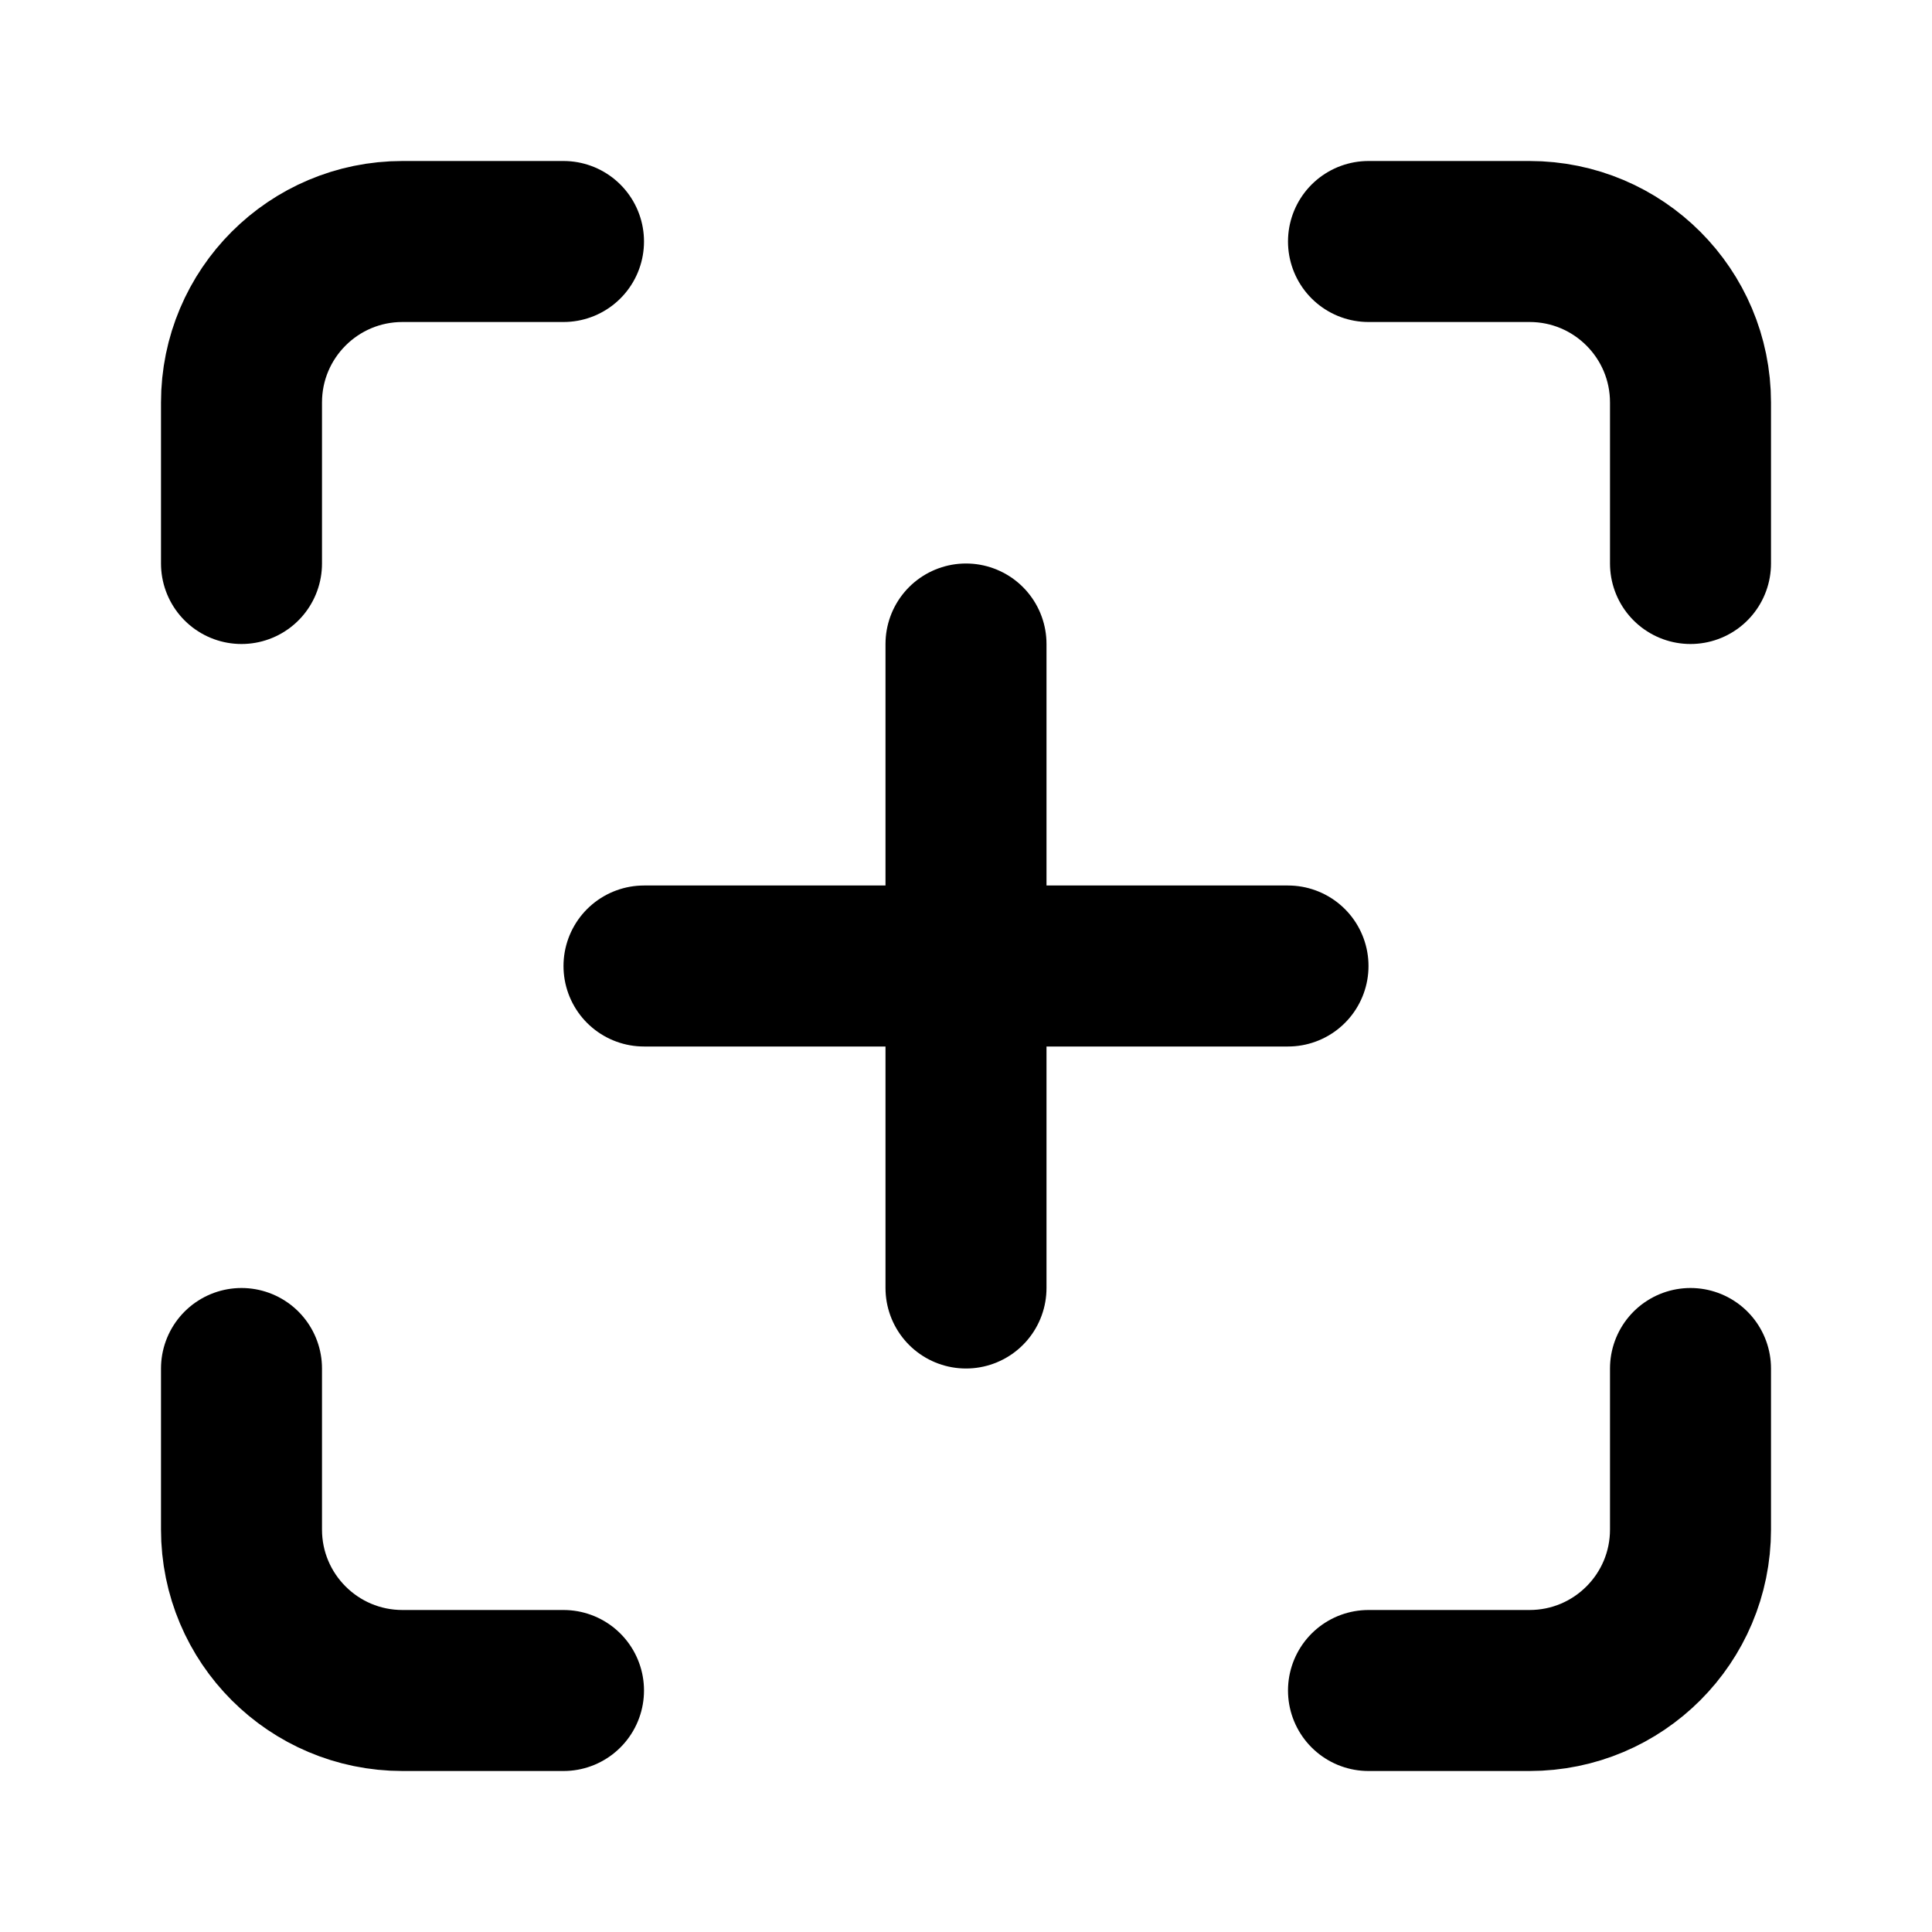
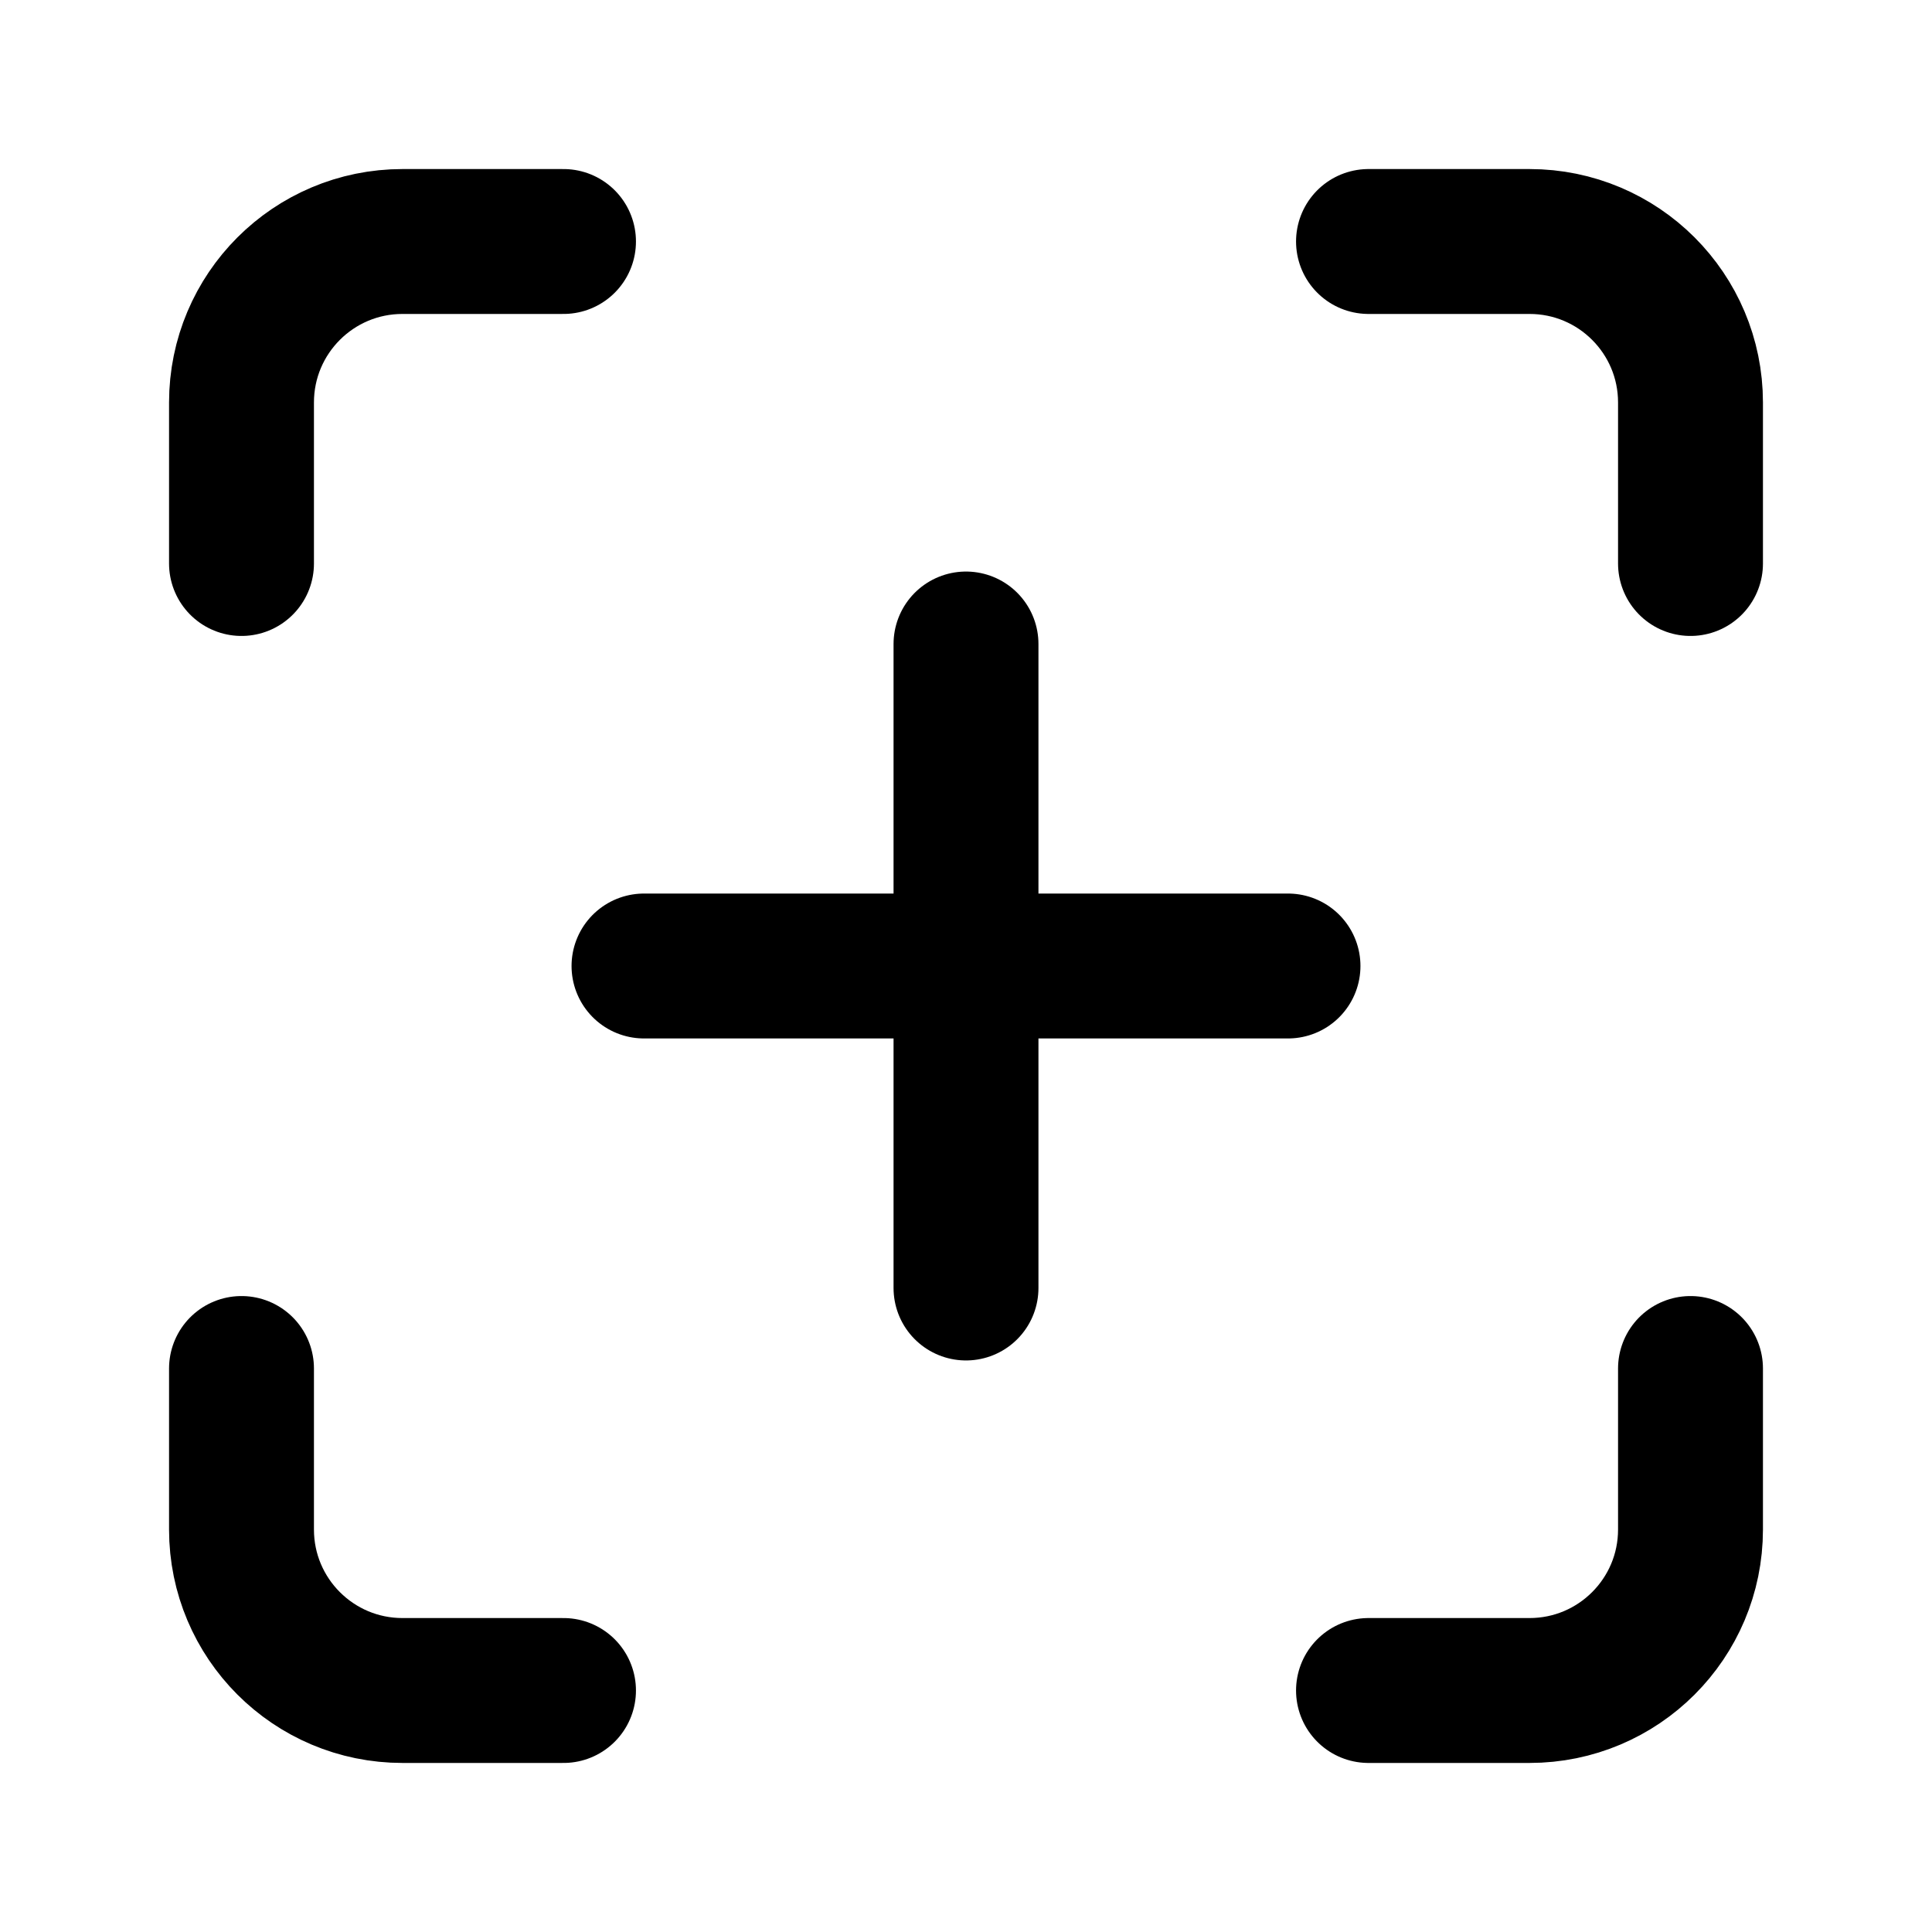
<svg xmlns="http://www.w3.org/2000/svg" viewBox="0 0 24 24" fill="none">
-   <path d="M3 7V5C3 3.895 3.895 3 5 3H7" stroke="currentColor" stroke-width="2" stroke-linecap="round" />
-   <path d="M17 3H19C20.105 3 21 3.895 21 5V7" stroke="currentColor" stroke-width="2" stroke-linecap="round" />
-   <path d="M21 17V19C21 20.105 20.105 21 19 21H17" stroke="currentColor" stroke-width="2" stroke-linecap="round" />
-   <path d="M7 21H5C3.895 21 3 20.105 3 19V17" stroke="currentColor" stroke-width="2" stroke-linecap="round" />
-   <path d="M8 12H16" stroke="currentColor" stroke-width="2" stroke-linecap="round" />
-   <path d="M12 8V16" stroke="currentColor" stroke-width="2" stroke-linecap="round" />
+   <path d="M3 7V5C3 3.895 3.895 3 5 3H7" stroke="currentColor" stroke-width="1.8" stroke-linecap="round" stroke-linejoin="round" />
+   <path d="M17 3H19C20.105 3 21 3.895 21 5V7" stroke="currentColor" stroke-width="1.8" stroke-linecap="round" stroke-linejoin="round" />
+   <path d="M21 17V19C21 20.105 20.105 21 19 21H17" stroke="currentColor" stroke-width="1.8" stroke-linecap="round" stroke-linejoin="round" />
+   <path d="M7 21H5C3.895 21 3 20.105 3 19V17" stroke="currentColor" stroke-width="1.8" stroke-linecap="round" stroke-linejoin="round" />
+   <path d="M8 12H16" stroke="currentColor" stroke-width="1.8" stroke-linecap="round" stroke-linejoin="round" />
+   <path d="M12 8V16" stroke="currentColor" stroke-width="1.8" stroke-linecap="round" stroke-linejoin="round" />
</svg>
